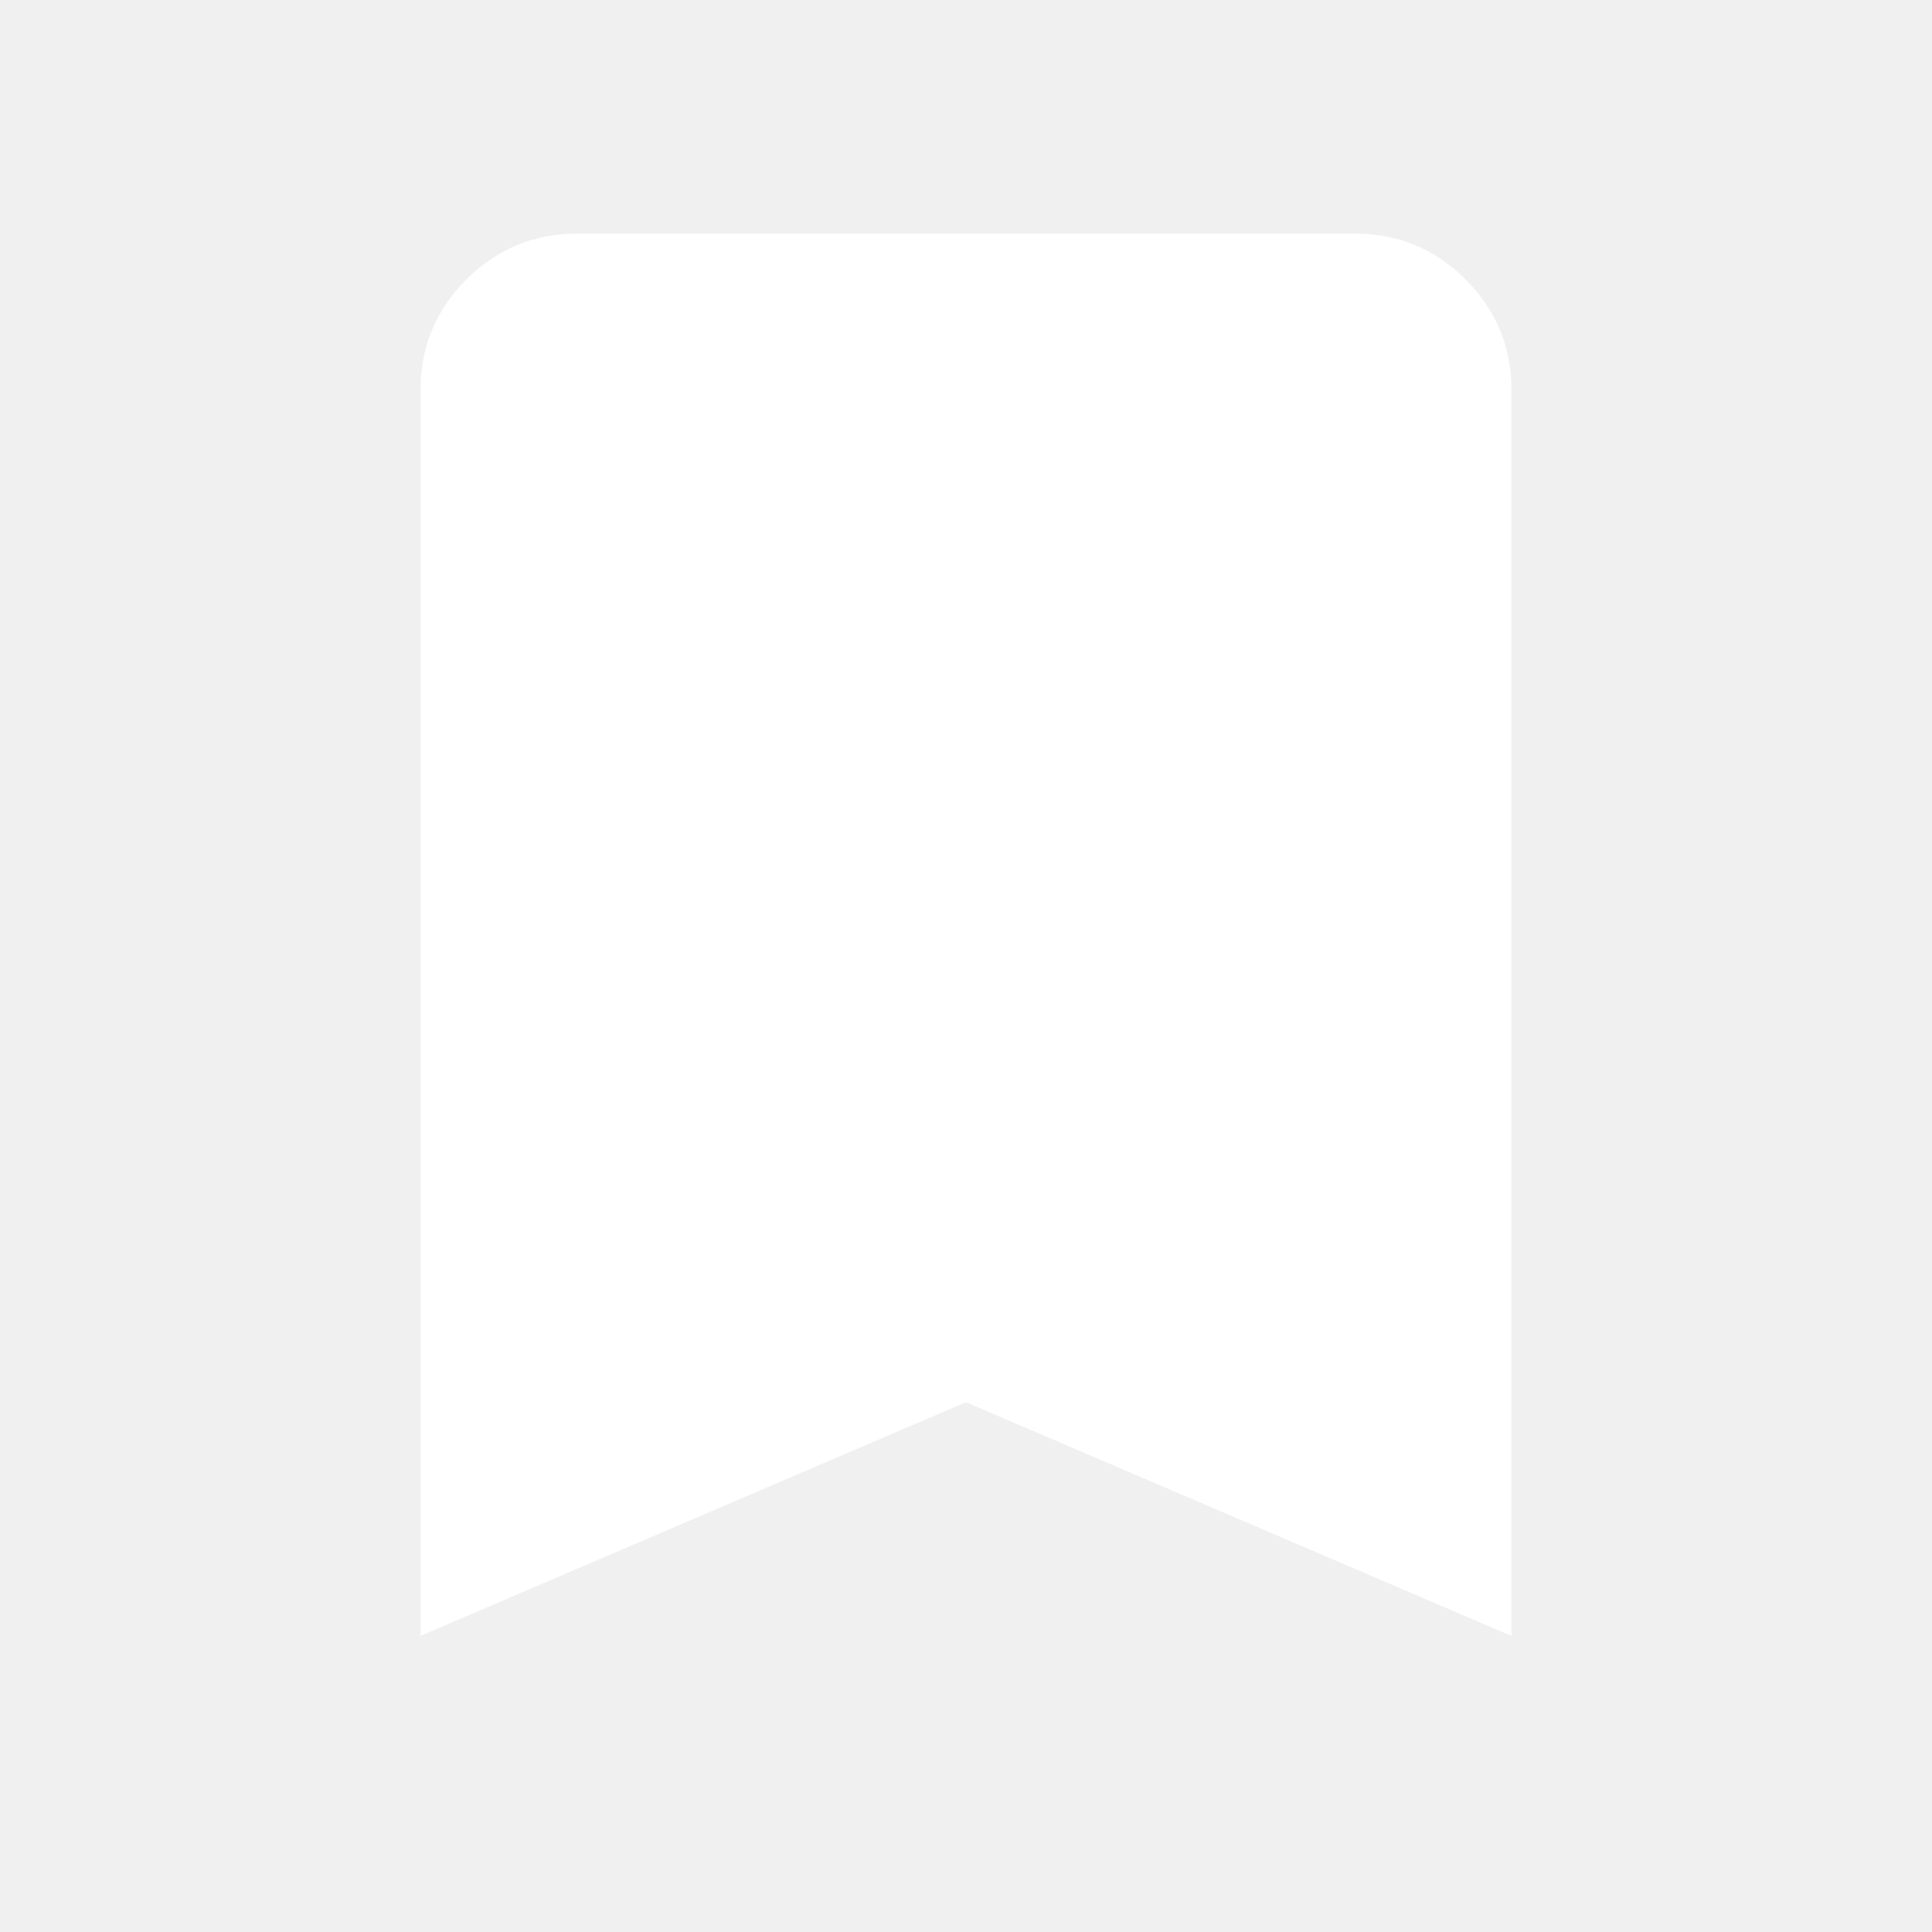
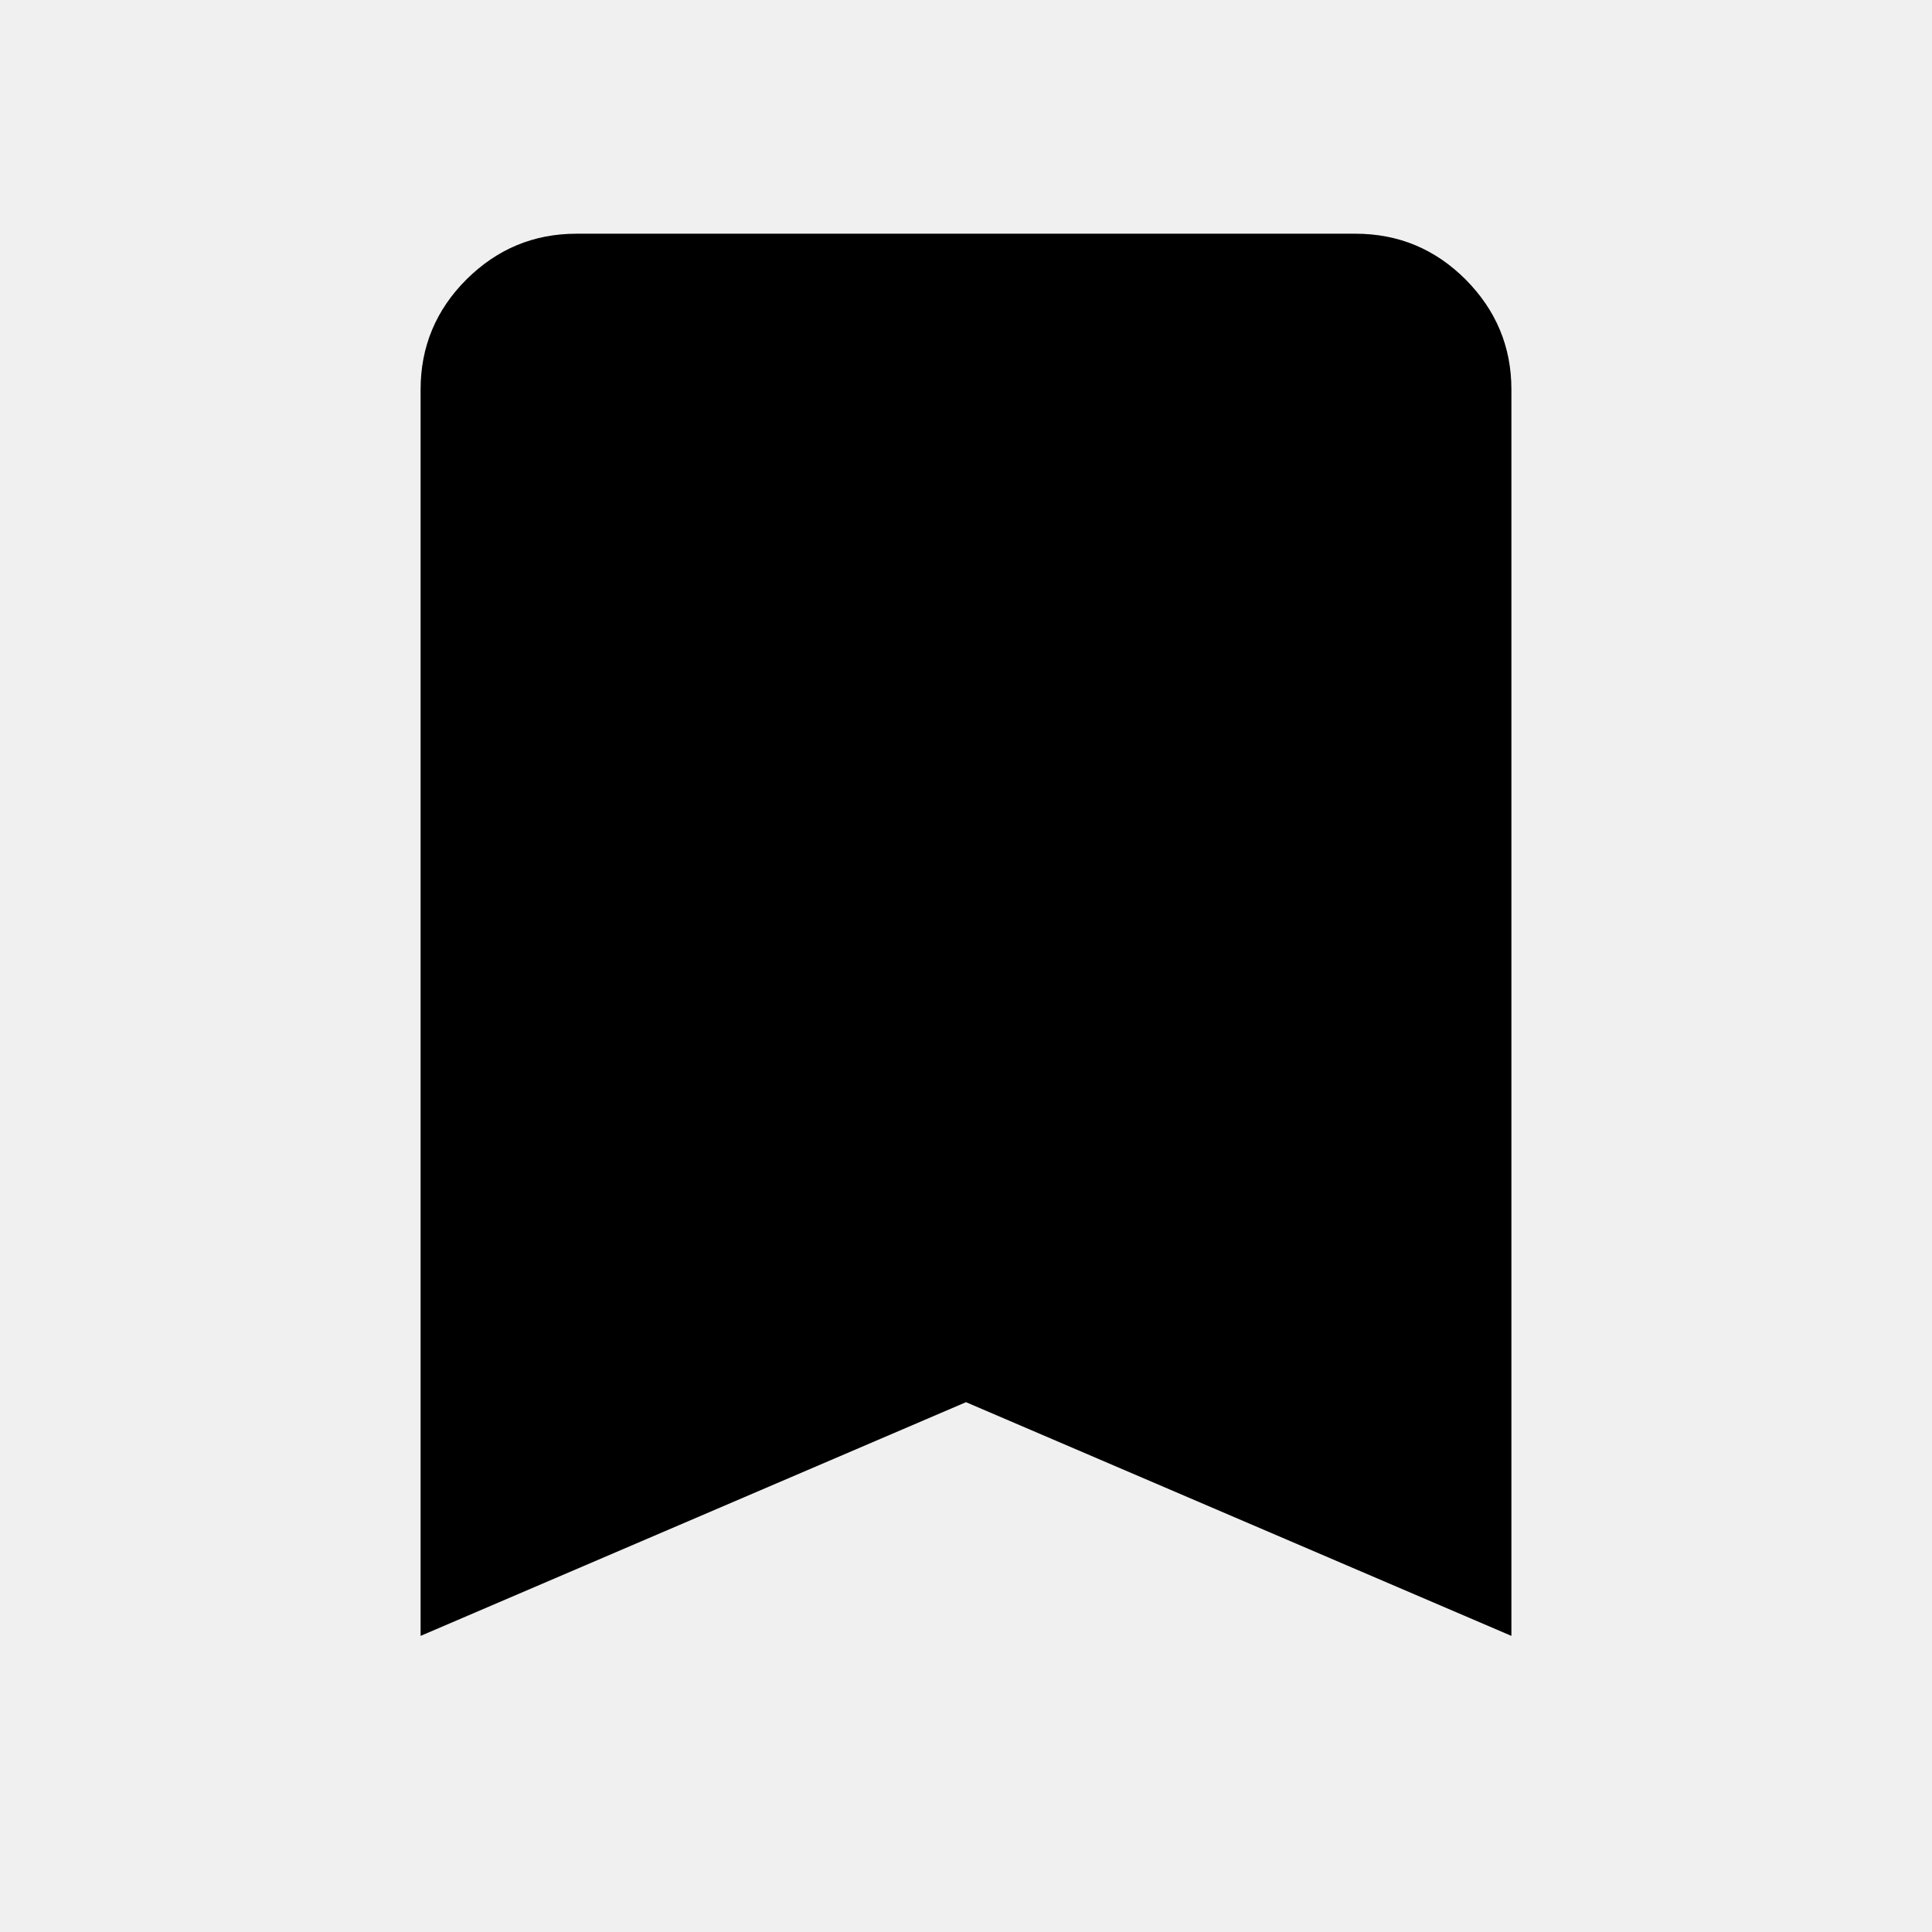
<svg xmlns="http://www.w3.org/2000/svg" width="40" zoomAndPan="magnify" viewBox="0 0 30 30" height="40" preserveAspectRatio="xMidYMid meet" version="1.0">
-   <path fill="#ffffff" d="M 6.531 25.402 L 6.531 6.047 C 6.531 5.383 6.77 4.812 7.242 4.34 C 7.719 3.867 8.285 3.629 8.953 3.629 L 21.047 3.629 C 21.715 3.629 22.285 3.867 22.758 4.34 C 23.23 4.816 23.469 5.383 23.469 6.047 L 23.469 25.402 L 15 21.773 Z M 6.531 25.402 " fill-opacity="1" fill-rule="nonzero" />
+   <path fill="currentColor" d="M 6.531 25.402 L 6.531 6.047 C 6.531 5.383 6.77 4.812 7.242 4.34 C 7.719 3.867 8.285 3.629 8.953 3.629 L 21.047 3.629 C 21.715 3.629 22.285 3.867 22.758 4.34 C 23.23 4.816 23.469 5.383 23.469 6.047 L 23.469 25.402 L 15 21.773 Z M 6.531 25.402 " fill-opacity="1" fill-rule="nonzero" />
</svg>
